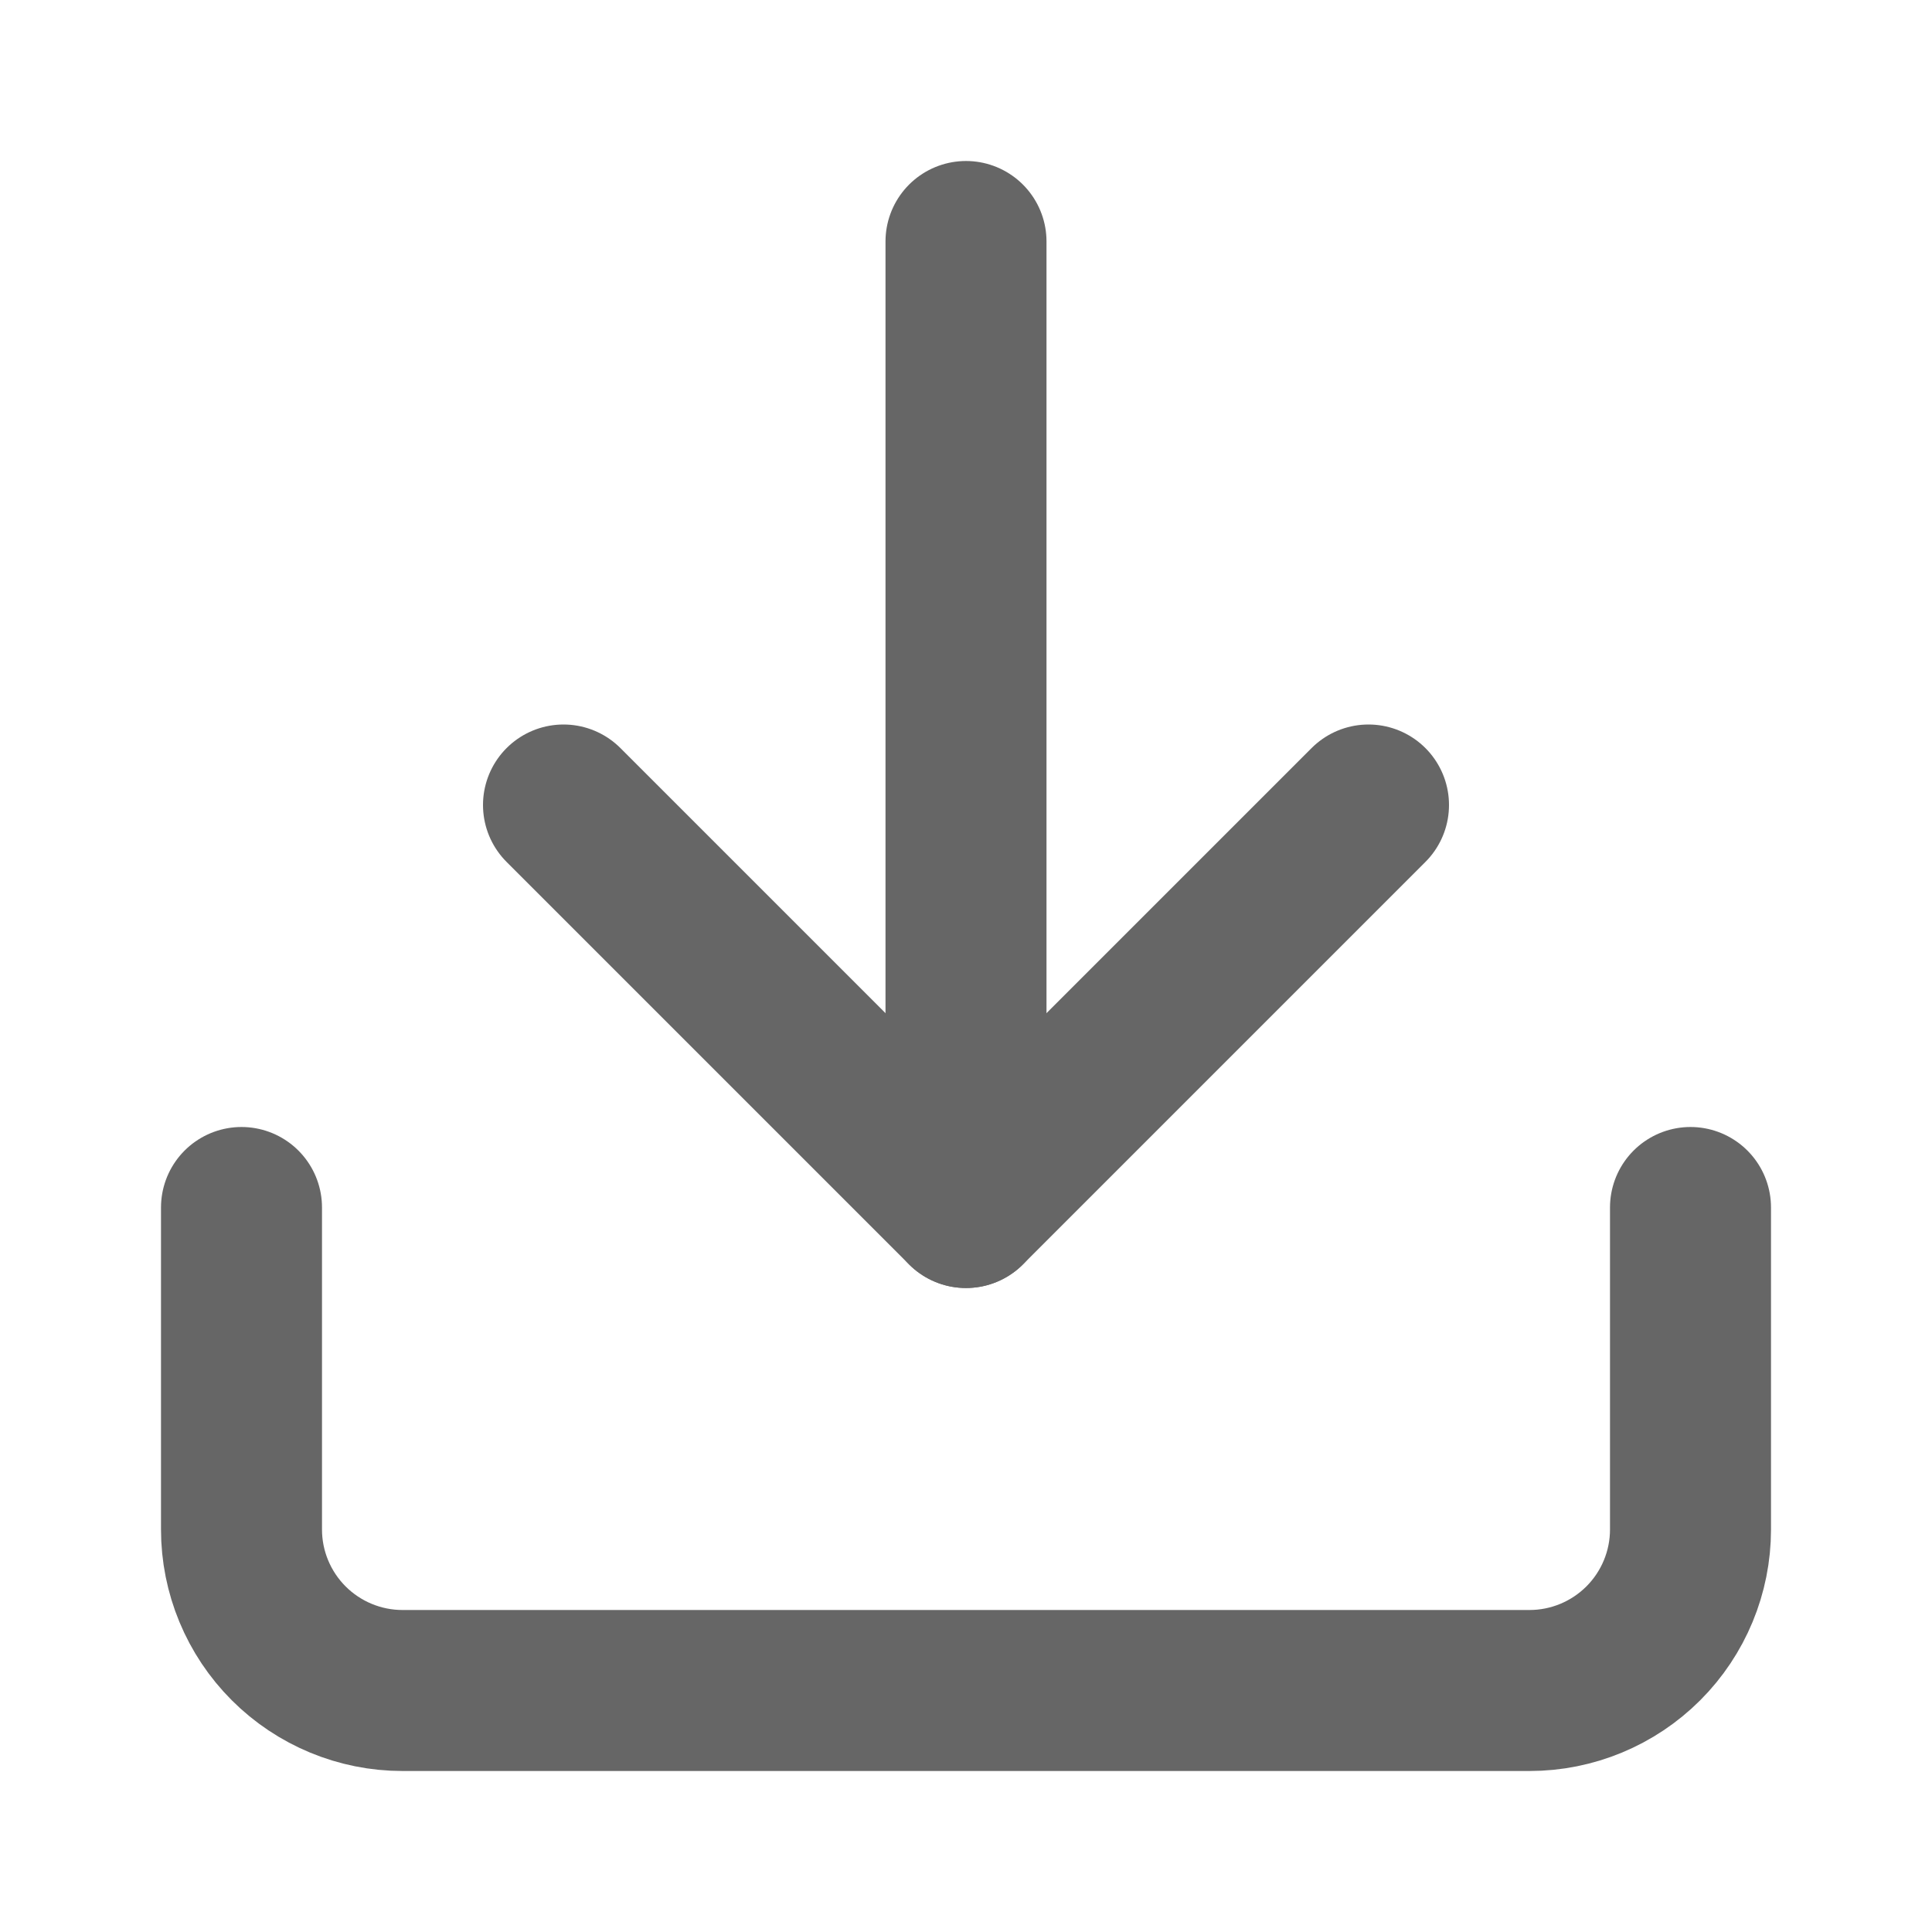
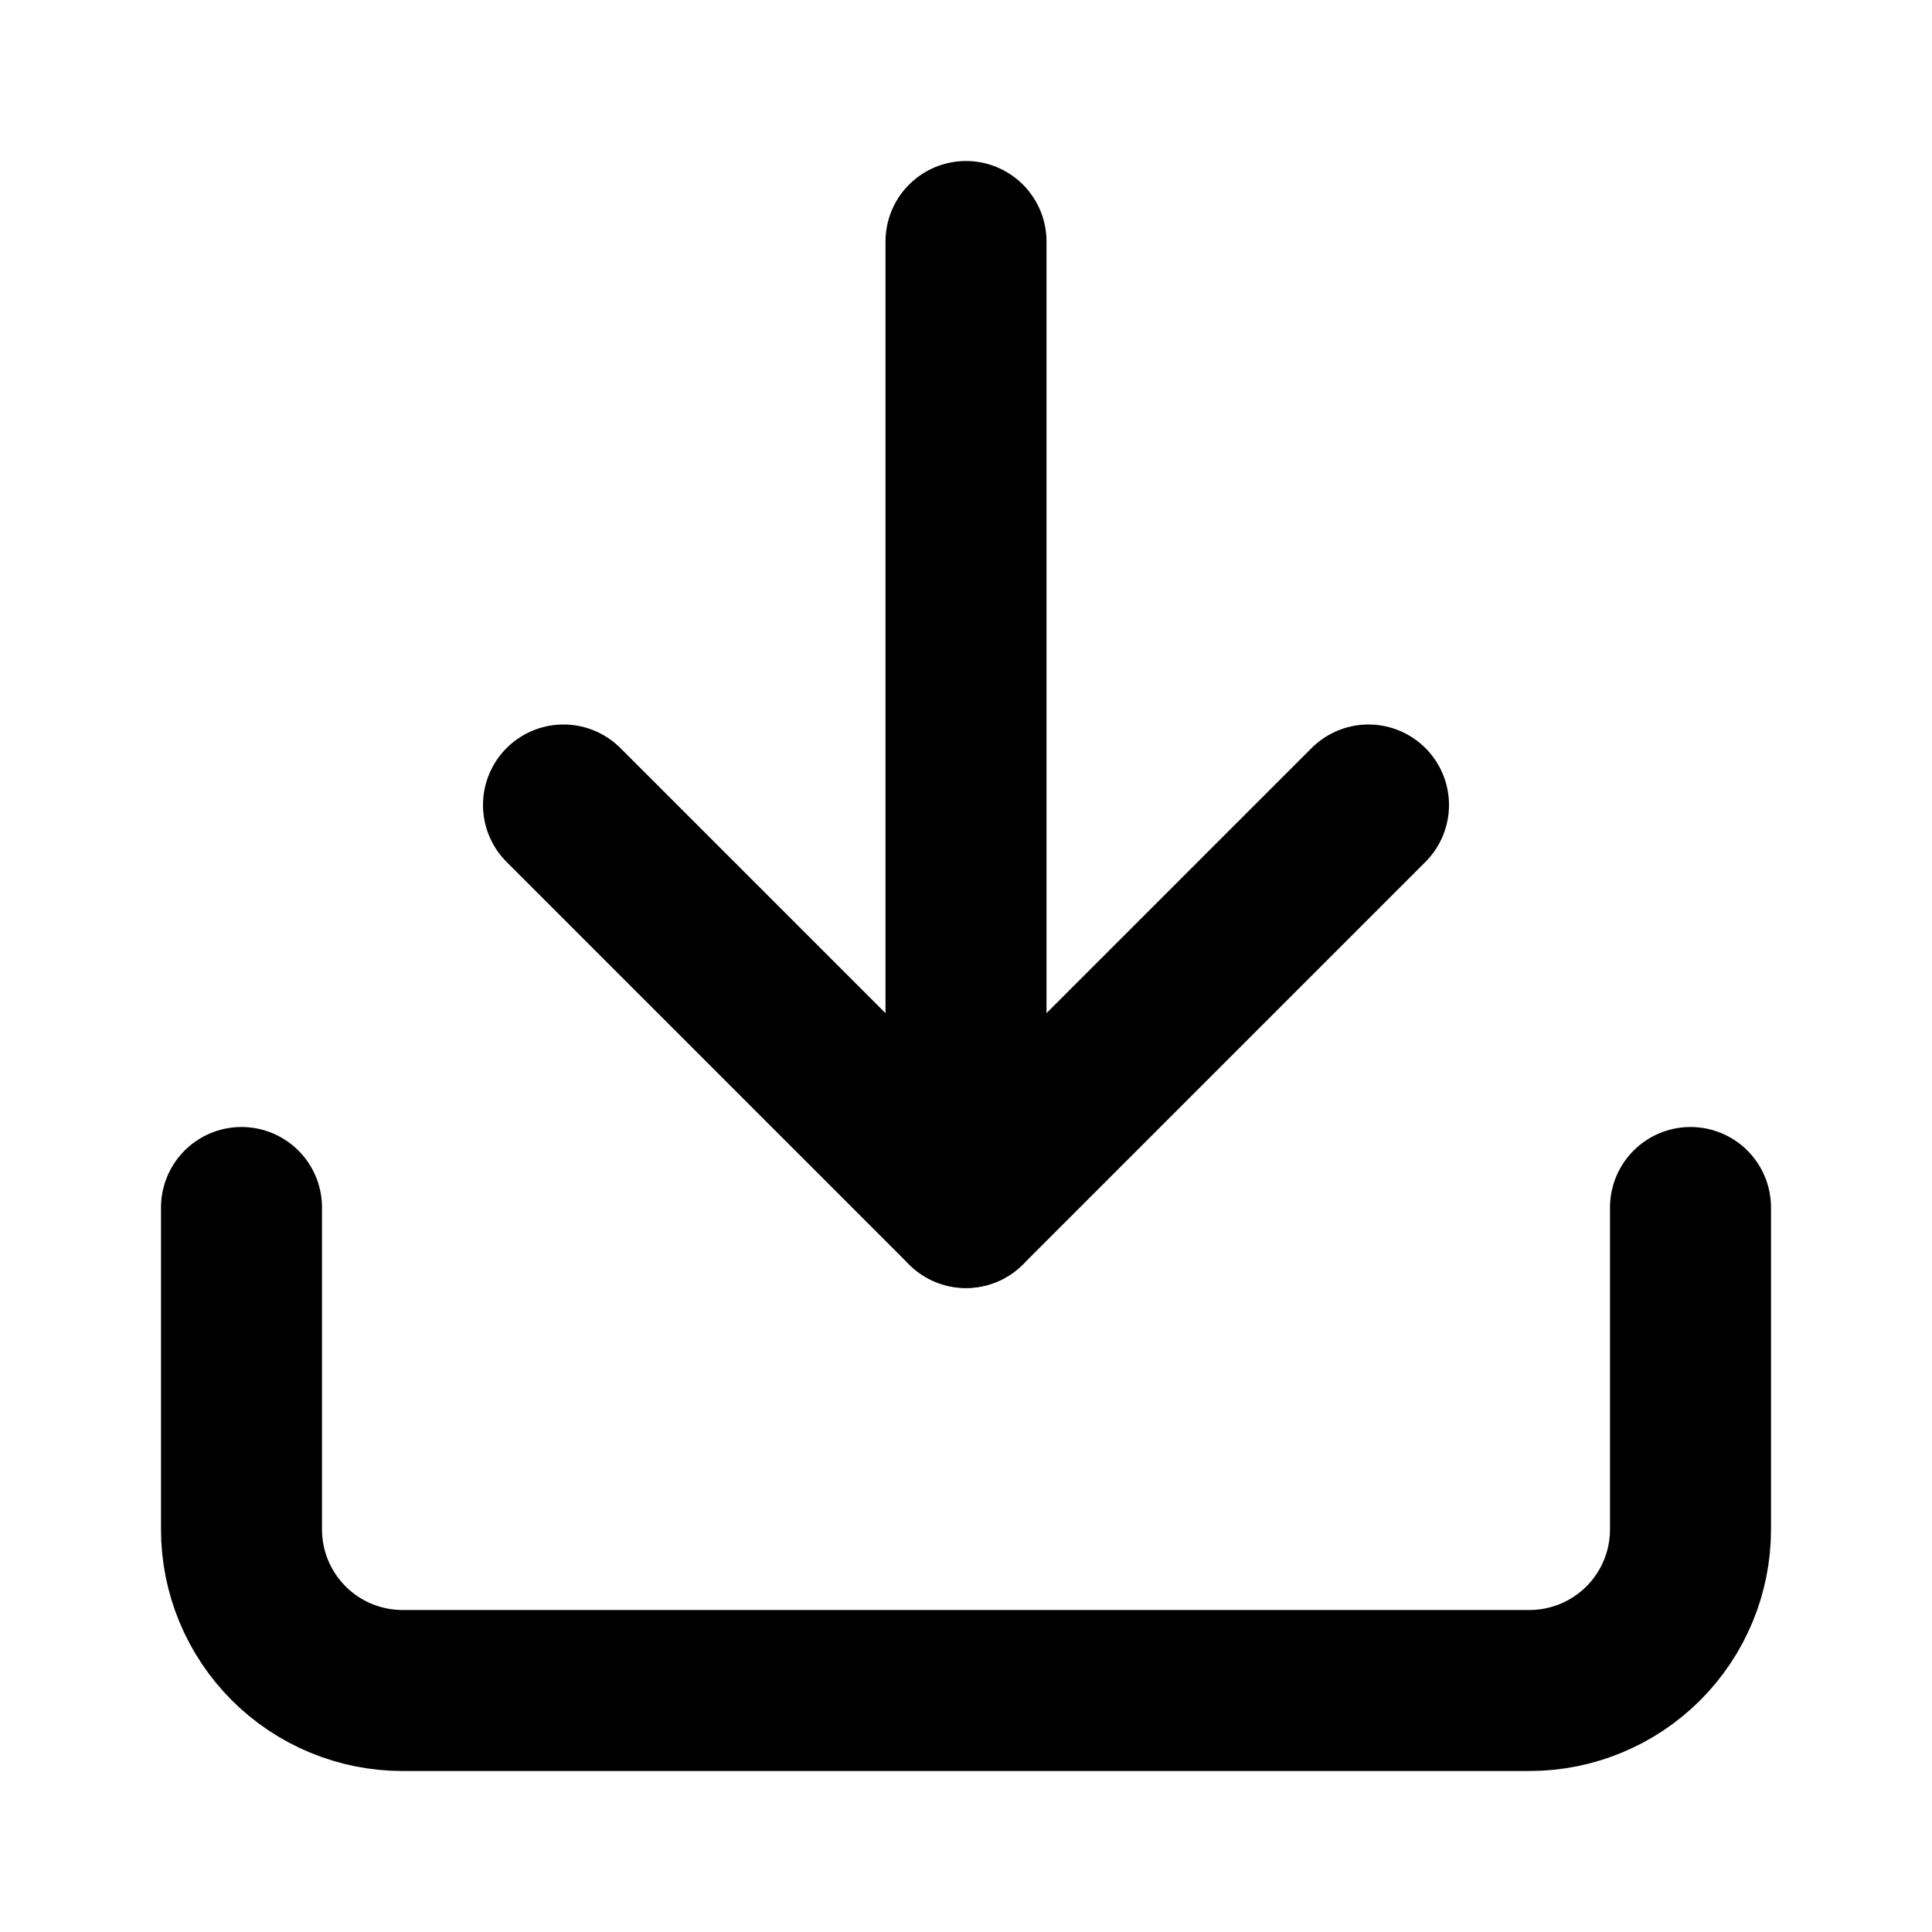
<svg xmlns="http://www.w3.org/2000/svg" width="24" height="24" viewBox="0 0 24 24" fill="none">
-   <g opacity="0.6">
+   <g>
    <path d="M21 15V19C21 19.53 20.789 20.039 20.414 20.414C20.039 20.789 19.53 21 19 21H5C4.47 21 3.961 20.789 3.586 20.414C3.211 20.039 3 19.53 3 19V15" stroke="black" stroke-width="2" stroke-linecap="round" stroke-linejoin="round" />
    <path d="M7 10L12 15L17 10" stroke="black" stroke-width="2" stroke-linecap="round" stroke-linejoin="round" />
    <path d="M12 15V3" stroke="black" stroke-width="2" stroke-linecap="round" stroke-linejoin="round" />
  </g>
</svg>
